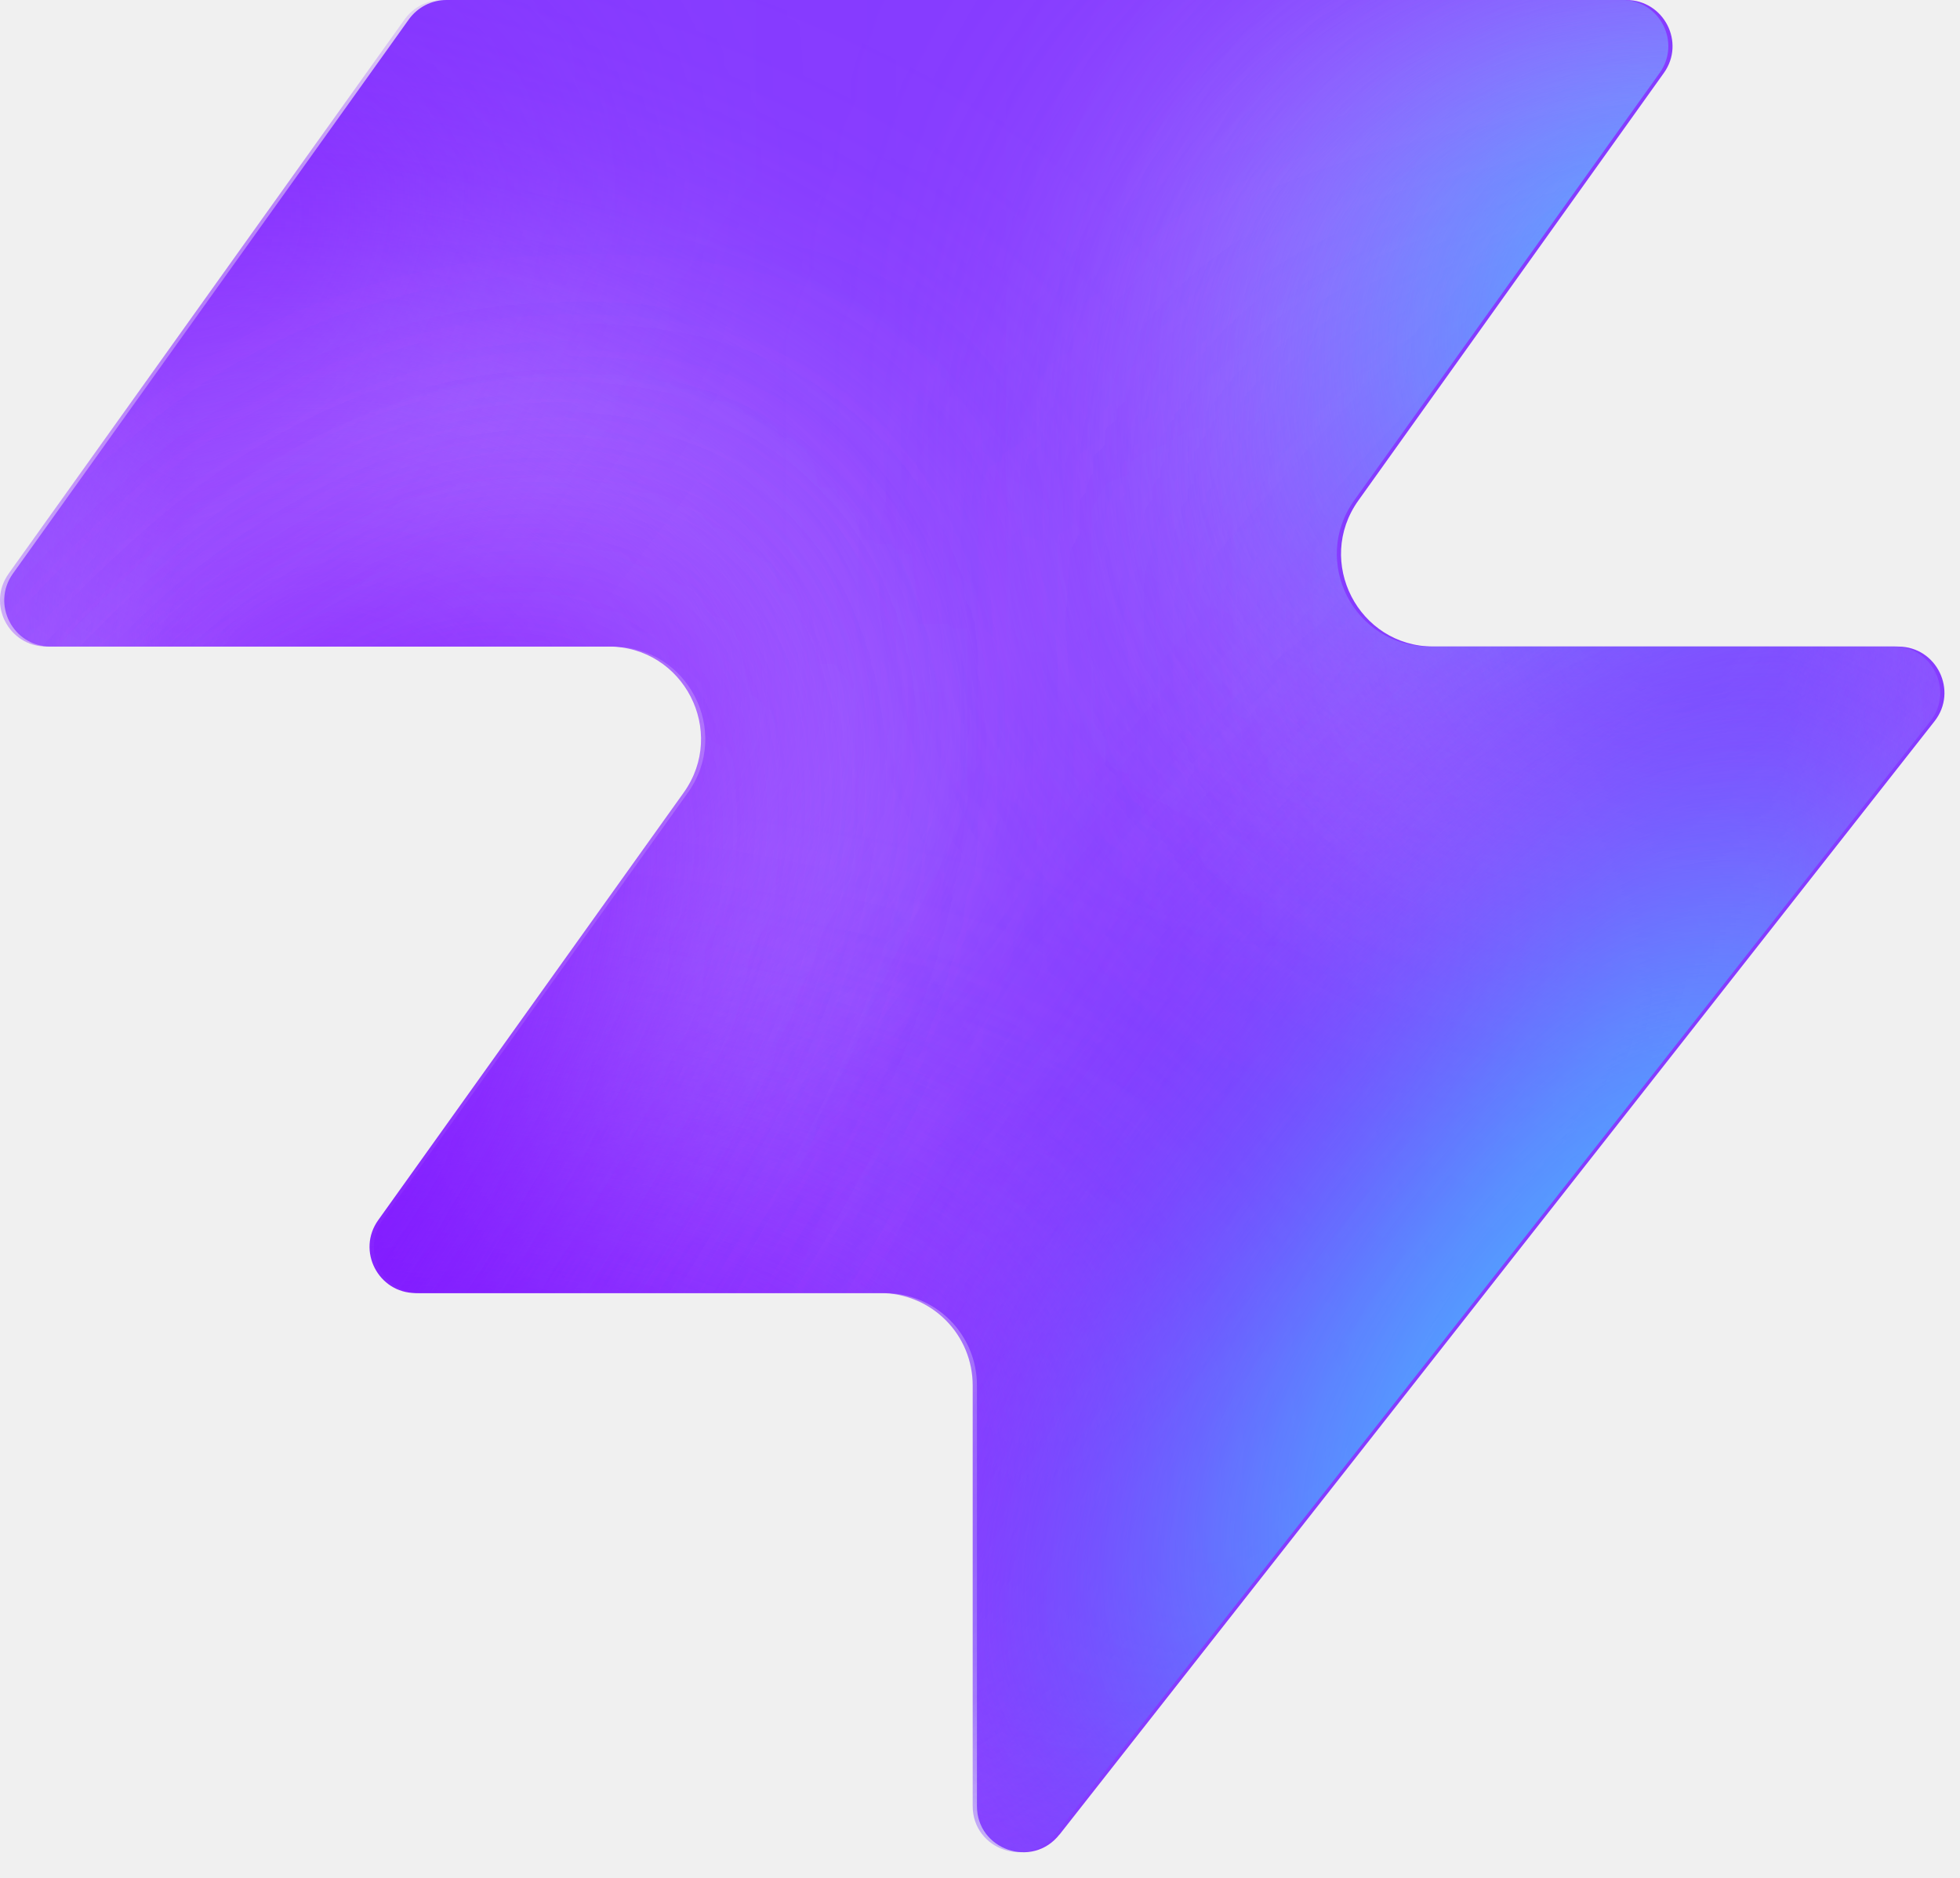
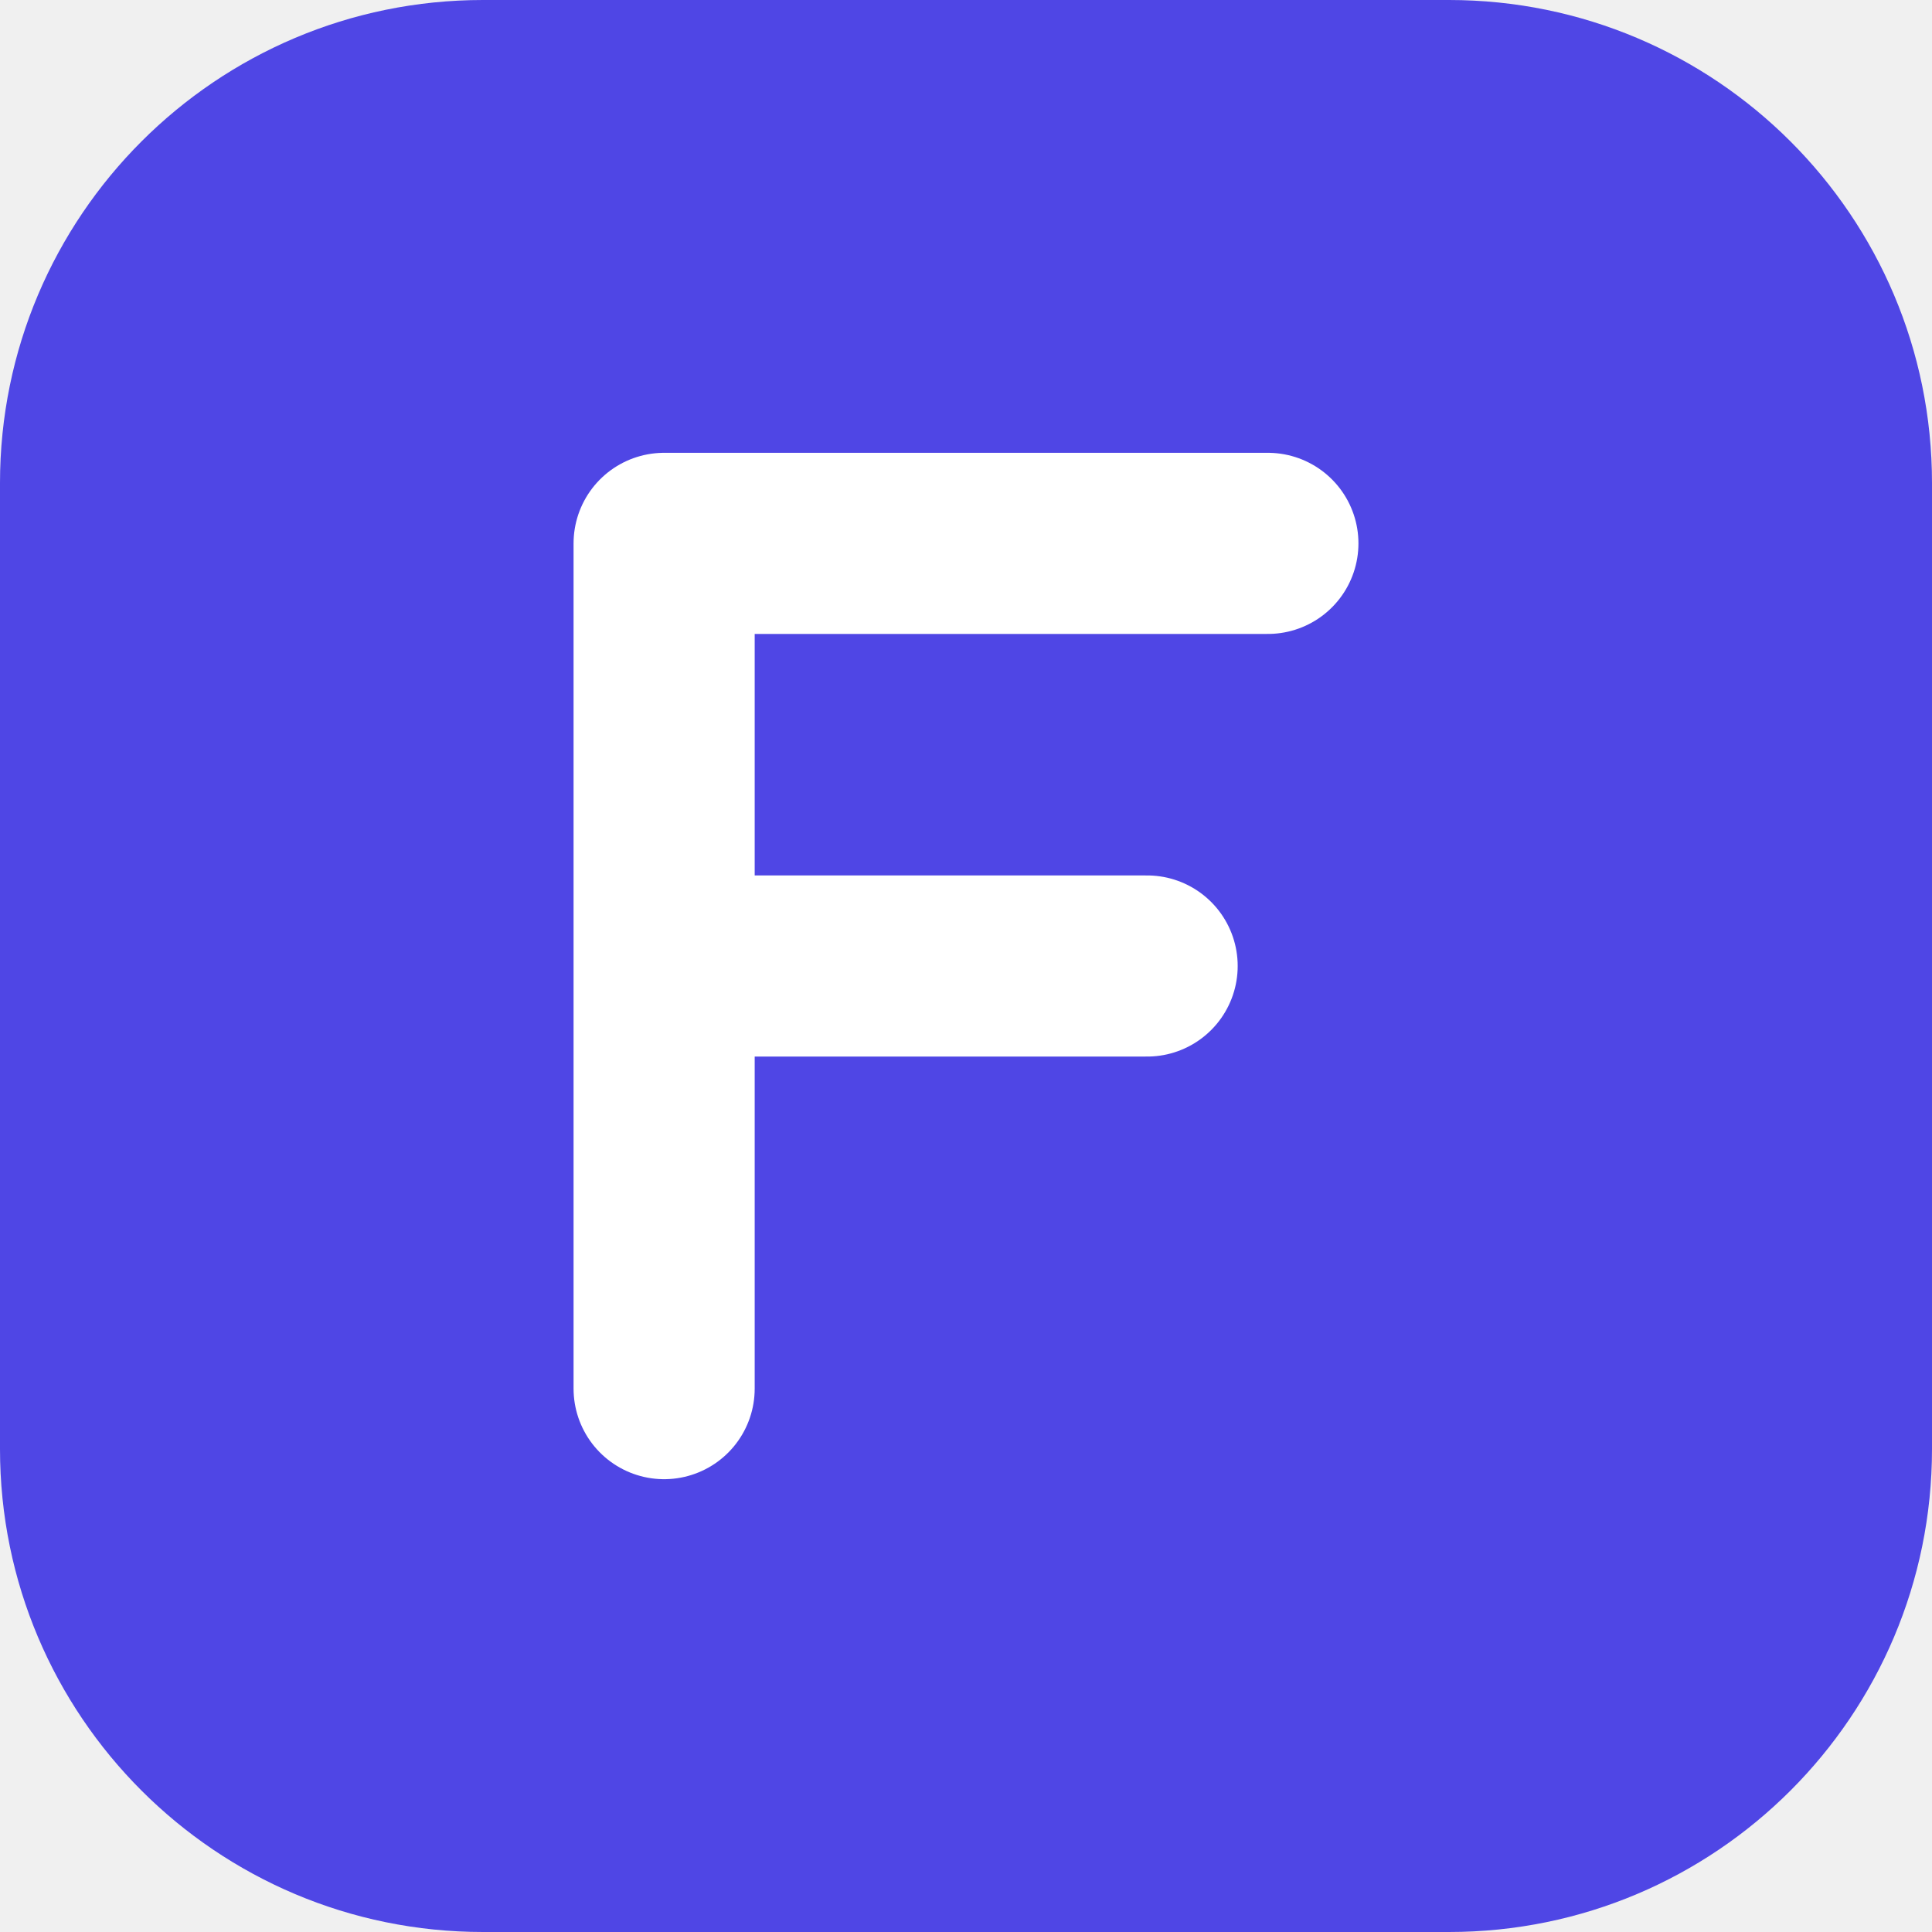
- <svg xmlns="http://www.w3.org/2000/svg" width="48" height="46" fill="none" viewBox="0 0 48 46">
-   <path fill="#863bff" d="M25.946 44.938c-.664.845-2.021.375-2.021-.698V33.937a2.26 2.26 0 0 0-2.262-2.262H10.287c-.92 0-1.456-1.04-.92-1.788l7.48-10.471c1.07-1.497 0-3.578-1.842-3.578H1.237c-.92 0-1.456-1.04-.92-1.788L10.013.474c.214-.297.556-.474.92-.474h28.894c.92 0 1.456 1.04.92 1.788l-7.48 10.471c-1.07 1.498 0 3.579 1.842 3.579h11.377c.943 0 1.473 1.088.89 1.83L25.947 44.94z" style="fill:#863bff;fill:color(display-p3 .525 .23 1);fill-opacity:1" />
-   <mask id="a" width="48" height="46" x="0" y="0" maskUnits="userSpaceOnUse" style="mask-type:alpha">
-     <path fill="#000" d="M25.842 44.938c-.664.844-2.021.375-2.021-.698V33.937a2.26 2.26 0 0 0-2.262-2.262H10.183c-.92 0-1.456-1.04-.92-1.788l7.48-10.471c1.07-1.498 0-3.579-1.842-3.579H1.133c-.92 0-1.456-1.04-.92-1.787L9.91.473c.214-.297.556-.474.92-.474h28.894c.92 0 1.456 1.04.92 1.788l-7.48 10.471c-1.07 1.498 0 3.578 1.842 3.578h11.377c.943 0 1.473 1.088.89 1.832L25.843 44.94z" style="fill:#000;fill-opacity:1" />
-   </mask>
-   <g mask="url(#a)">
-     <g filter="url(#b)">
-       <ellipse cx="5.508" cy="14.704" fill="#ede6ff" rx="5.508" ry="14.704" style="fill:#ede6ff;fill:color(display-p3 .927 .903 1);fill-opacity:1" transform="matrix(.00324 1 1 -.00324 -4.47 31.516)" />
-     </g>
-     <g filter="url(#c)">
-       <ellipse cx="10.399" cy="29.851" fill="#ede6ff" rx="10.399" ry="29.851" style="fill:#ede6ff;fill:color(display-p3 .927 .903 1);fill-opacity:1" transform="matrix(.00324 1 1 -.00324 -39.328 7.883)" />
-     </g>
-     <g filter="url(#d)">
-       <ellipse cx="5.508" cy="30.487" fill="#7e14ff" rx="5.508" ry="30.487" style="fill:#7e14ff;fill:color(display-p3 .492 .077 1);fill-opacity:1" transform="rotate(89.814 -25.913 -14.639)scale(1 -1)" />
-     </g>
-     <g filter="url(#e)">
-       <ellipse cx="5.508" cy="30.599" fill="#7e14ff" rx="5.508" ry="30.599" style="fill:#7e14ff;fill:color(display-p3 .492 .077 1);fill-opacity:1" transform="rotate(89.814 -32.644 -3.334)scale(1 -1)" />
-     </g>
-     <g filter="url(#f)">
-       <ellipse cx="5.508" cy="30.599" fill="#7e14ff" rx="5.508" ry="30.599" style="fill:#7e14ff;fill:color(display-p3 .492 .077 1);fill-opacity:1" transform="matrix(.00324 1 1 -.00324 -34.34 30.47)" />
-     </g>
-     <g filter="url(#g)">
-       <ellipse cx="14.072" cy="22.078" fill="#ede6ff" rx="14.072" ry="22.078" style="fill:#ede6ff;fill:color(display-p3 .927 .903 1);fill-opacity:1" transform="rotate(93.35 24.506 48.493)scale(-1 1)" />
-     </g>
-     <g filter="url(#h)">
-       <ellipse cx="3.47" cy="21.501" fill="#7e14ff" rx="3.47" ry="21.501" style="fill:#7e14ff;fill:color(display-p3 .492 .077 1);fill-opacity:1" transform="rotate(89.009 28.708 47.59)scale(-1 1)" />
-     </g>
-     <g filter="url(#i)">
-       <ellipse cx="3.47" cy="21.501" fill="#7e14ff" rx="3.47" ry="21.501" style="fill:#7e14ff;fill:color(display-p3 .492 .077 1);fill-opacity:1" transform="rotate(89.009 28.708 47.59)scale(-1 1)" />
-     </g>
-     <g filter="url(#j)">
-       <ellipse cx=".387" cy="8.972" fill="#7e14ff" rx="4.407" ry="29.108" style="fill:#7e14ff;fill:color(display-p3 .492 .077 1);fill-opacity:1" transform="rotate(39.51 .387 8.972)" />
-     </g>
-     <g filter="url(#k)">
-       <ellipse cx="47.523" cy="-6.092" fill="#7e14ff" rx="4.407" ry="29.108" style="fill:#7e14ff;fill:color(display-p3 .492 .077 1);fill-opacity:1" transform="rotate(37.892 47.523 -6.092)" />
-     </g>
-     <g filter="url(#l)">
-       <ellipse cx="41.412" cy="6.333" fill="#47bfff" rx="5.971" ry="9.665" style="fill:#47bfff;fill:color(display-p3 .28 .748 1);fill-opacity:1" transform="rotate(37.892 41.412 6.333)" />
-     </g>
-     <g filter="url(#m)">
-       <ellipse cx="-1.879" cy="38.332" fill="#7e14ff" rx="4.407" ry="29.108" style="fill:#7e14ff;fill:color(display-p3 .492 .077 1);fill-opacity:1" transform="rotate(37.892 -1.88 38.332)" />
-     </g>
-     <g filter="url(#n)">
-       <ellipse cx="-1.879" cy="38.332" fill="#7e14ff" rx="4.407" ry="29.108" style="fill:#7e14ff;fill:color(display-p3 .492 .077 1);fill-opacity:1" transform="rotate(37.892 -1.88 38.332)" />
-     </g>
-     <g filter="url(#o)">
-       <ellipse cx="35.651" cy="29.907" fill="#7e14ff" rx="4.407" ry="29.108" style="fill:#7e14ff;fill:color(display-p3 .492 .077 1);fill-opacity:1" transform="rotate(37.892 35.651 29.907)" />
-     </g>
-     <g filter="url(#p)">
-       <ellipse cx="38.418" cy="32.4" fill="#47bfff" rx="5.971" ry="15.297" style="fill:#47bfff;fill:color(display-p3 .28 .748 1);fill-opacity:1" transform="rotate(37.892 38.418 32.4)" />
-     </g>
-   </g>
-   <defs>
-     <filter id="b" width="60.045" height="41.654" x="-19.77" y="16.149" color-interpolation-filters="sRGB" filterUnits="userSpaceOnUse">
-       <feFlood flood-opacity="0" result="BackgroundImageFix" />
-       <feBlend in="SourceGraphic" in2="BackgroundImageFix" result="shape" />
-       <feGaussianBlur result="effect1_foregroundBlur_2002_17158" stdDeviation="7.659" />
-     </filter>
-     <filter id="c" width="90.34" height="51.437" x="-54.613" y="-7.533" color-interpolation-filters="sRGB" filterUnits="userSpaceOnUse">
-       <feFlood flood-opacity="0" result="BackgroundImageFix" />
-       <feBlend in="SourceGraphic" in2="BackgroundImageFix" result="shape" />
-       <feGaussianBlur result="effect1_foregroundBlur_2002_17158" stdDeviation="7.659" />
-     </filter>
-     <filter id="d" width="79.355" height="29.4" x="-49.64" y="2.03" color-interpolation-filters="sRGB" filterUnits="userSpaceOnUse">
-       <feFlood flood-opacity="0" result="BackgroundImageFix" />
-       <feBlend in="SourceGraphic" in2="BackgroundImageFix" result="shape" />
-       <feGaussianBlur result="effect1_foregroundBlur_2002_17158" stdDeviation="4.596" />
-     </filter>
-     <filter id="e" width="79.579" height="29.4" x="-45.045" y="20.029" color-interpolation-filters="sRGB" filterUnits="userSpaceOnUse">
-       <feFlood flood-opacity="0" result="BackgroundImageFix" />
-       <feBlend in="SourceGraphic" in2="BackgroundImageFix" result="shape" />
-       <feGaussianBlur result="effect1_foregroundBlur_2002_17158" stdDeviation="4.596" />
-     </filter>
-     <filter id="f" width="79.579" height="29.4" x="-43.513" y="21.178" color-interpolation-filters="sRGB" filterUnits="userSpaceOnUse">
-       <feFlood flood-opacity="0" result="BackgroundImageFix" />
-       <feBlend in="SourceGraphic" in2="BackgroundImageFix" result="shape" />
-       <feGaussianBlur result="effect1_foregroundBlur_2002_17158" stdDeviation="4.596" />
-     </filter>
-     <filter id="g" width="74.749" height="58.852" x="15.756" y="-17.901" color-interpolation-filters="sRGB" filterUnits="userSpaceOnUse">
-       <feFlood flood-opacity="0" result="BackgroundImageFix" />
-       <feBlend in="SourceGraphic" in2="BackgroundImageFix" result="shape" />
-       <feGaussianBlur result="effect1_foregroundBlur_2002_17158" stdDeviation="7.659" />
-     </filter>
-     <filter id="h" width="61.377" height="25.362" x="23.548" y="2.284" color-interpolation-filters="sRGB" filterUnits="userSpaceOnUse">
-       <feFlood flood-opacity="0" result="BackgroundImageFix" />
-       <feBlend in="SourceGraphic" in2="BackgroundImageFix" result="shape" />
-       <feGaussianBlur result="effect1_foregroundBlur_2002_17158" stdDeviation="4.596" />
-     </filter>
-     <filter id="i" width="61.377" height="25.362" x="23.548" y="2.284" color-interpolation-filters="sRGB" filterUnits="userSpaceOnUse">
-       <feFlood flood-opacity="0" result="BackgroundImageFix" />
-       <feBlend in="SourceGraphic" in2="BackgroundImageFix" result="shape" />
-       <feGaussianBlur result="effect1_foregroundBlur_2002_17158" stdDeviation="4.596" />
-     </filter>
-     <filter id="j" width="56.045" height="63.649" x="-27.636" y="-22.853" color-interpolation-filters="sRGB" filterUnits="userSpaceOnUse">
-       <feFlood flood-opacity="0" result="BackgroundImageFix" />
-       <feBlend in="SourceGraphic" in2="BackgroundImageFix" result="shape" />
-       <feGaussianBlur result="effect1_foregroundBlur_2002_17158" stdDeviation="4.596" />
-     </filter>
-     <filter id="k" width="54.814" height="64.646" x="20.116" y="-38.415" color-interpolation-filters="sRGB" filterUnits="userSpaceOnUse">
-       <feFlood flood-opacity="0" result="BackgroundImageFix" />
-       <feBlend in="SourceGraphic" in2="BackgroundImageFix" result="shape" />
-       <feGaussianBlur result="effect1_foregroundBlur_2002_17158" stdDeviation="4.596" />
-     </filter>
-     <filter id="l" width="33.541" height="35.313" x="24.641" y="-11.323" color-interpolation-filters="sRGB" filterUnits="userSpaceOnUse">
-       <feFlood flood-opacity="0" result="BackgroundImageFix" />
-       <feBlend in="SourceGraphic" in2="BackgroundImageFix" result="shape" />
-       <feGaussianBlur result="effect1_foregroundBlur_2002_17158" stdDeviation="4.596" />
-     </filter>
-     <filter id="m" width="54.814" height="64.646" x="-29.286" y="6.009" color-interpolation-filters="sRGB" filterUnits="userSpaceOnUse">
-       <feFlood flood-opacity="0" result="BackgroundImageFix" />
-       <feBlend in="SourceGraphic" in2="BackgroundImageFix" result="shape" />
-       <feGaussianBlur result="effect1_foregroundBlur_2002_17158" stdDeviation="4.596" />
-     </filter>
-     <filter id="n" width="54.814" height="64.646" x="-29.286" y="6.009" color-interpolation-filters="sRGB" filterUnits="userSpaceOnUse">
-       <feFlood flood-opacity="0" result="BackgroundImageFix" />
-       <feBlend in="SourceGraphic" in2="BackgroundImageFix" result="shape" />
-       <feGaussianBlur result="effect1_foregroundBlur_2002_17158" stdDeviation="4.596" />
-     </filter>
-     <filter id="o" width="54.814" height="64.646" x="8.244" y="-2.416" color-interpolation-filters="sRGB" filterUnits="userSpaceOnUse">
-       <feFlood flood-opacity="0" result="BackgroundImageFix" />
-       <feBlend in="SourceGraphic" in2="BackgroundImageFix" result="shape" />
-       <feGaussianBlur result="effect1_foregroundBlur_2002_17158" stdDeviation="4.596" />
-     </filter>
-     <filter id="p" width="39.409" height="43.623" x="18.713" y="10.588" color-interpolation-filters="sRGB" filterUnits="userSpaceOnUse">
-       <feFlood flood-opacity="0" result="BackgroundImageFix" />
-       <feBlend in="SourceGraphic" in2="BackgroundImageFix" result="shape" />
-       <feGaussianBlur result="effect1_foregroundBlur_2002_17158" stdDeviation="4.596" />
-     </filter>
-   </defs>
+ <svg xmlns="http://www.w3.org/2000/svg" viewBox="0 0 32 32">
+   <rect width="32" height="32" rx="8" fill="#4f46e5" />
+   <path d="M11 23V9h10M11 16h8" fill="none" stroke="#fff" stroke-width="3" stroke-linecap="round" stroke-linejoin="round" />
</svg>
